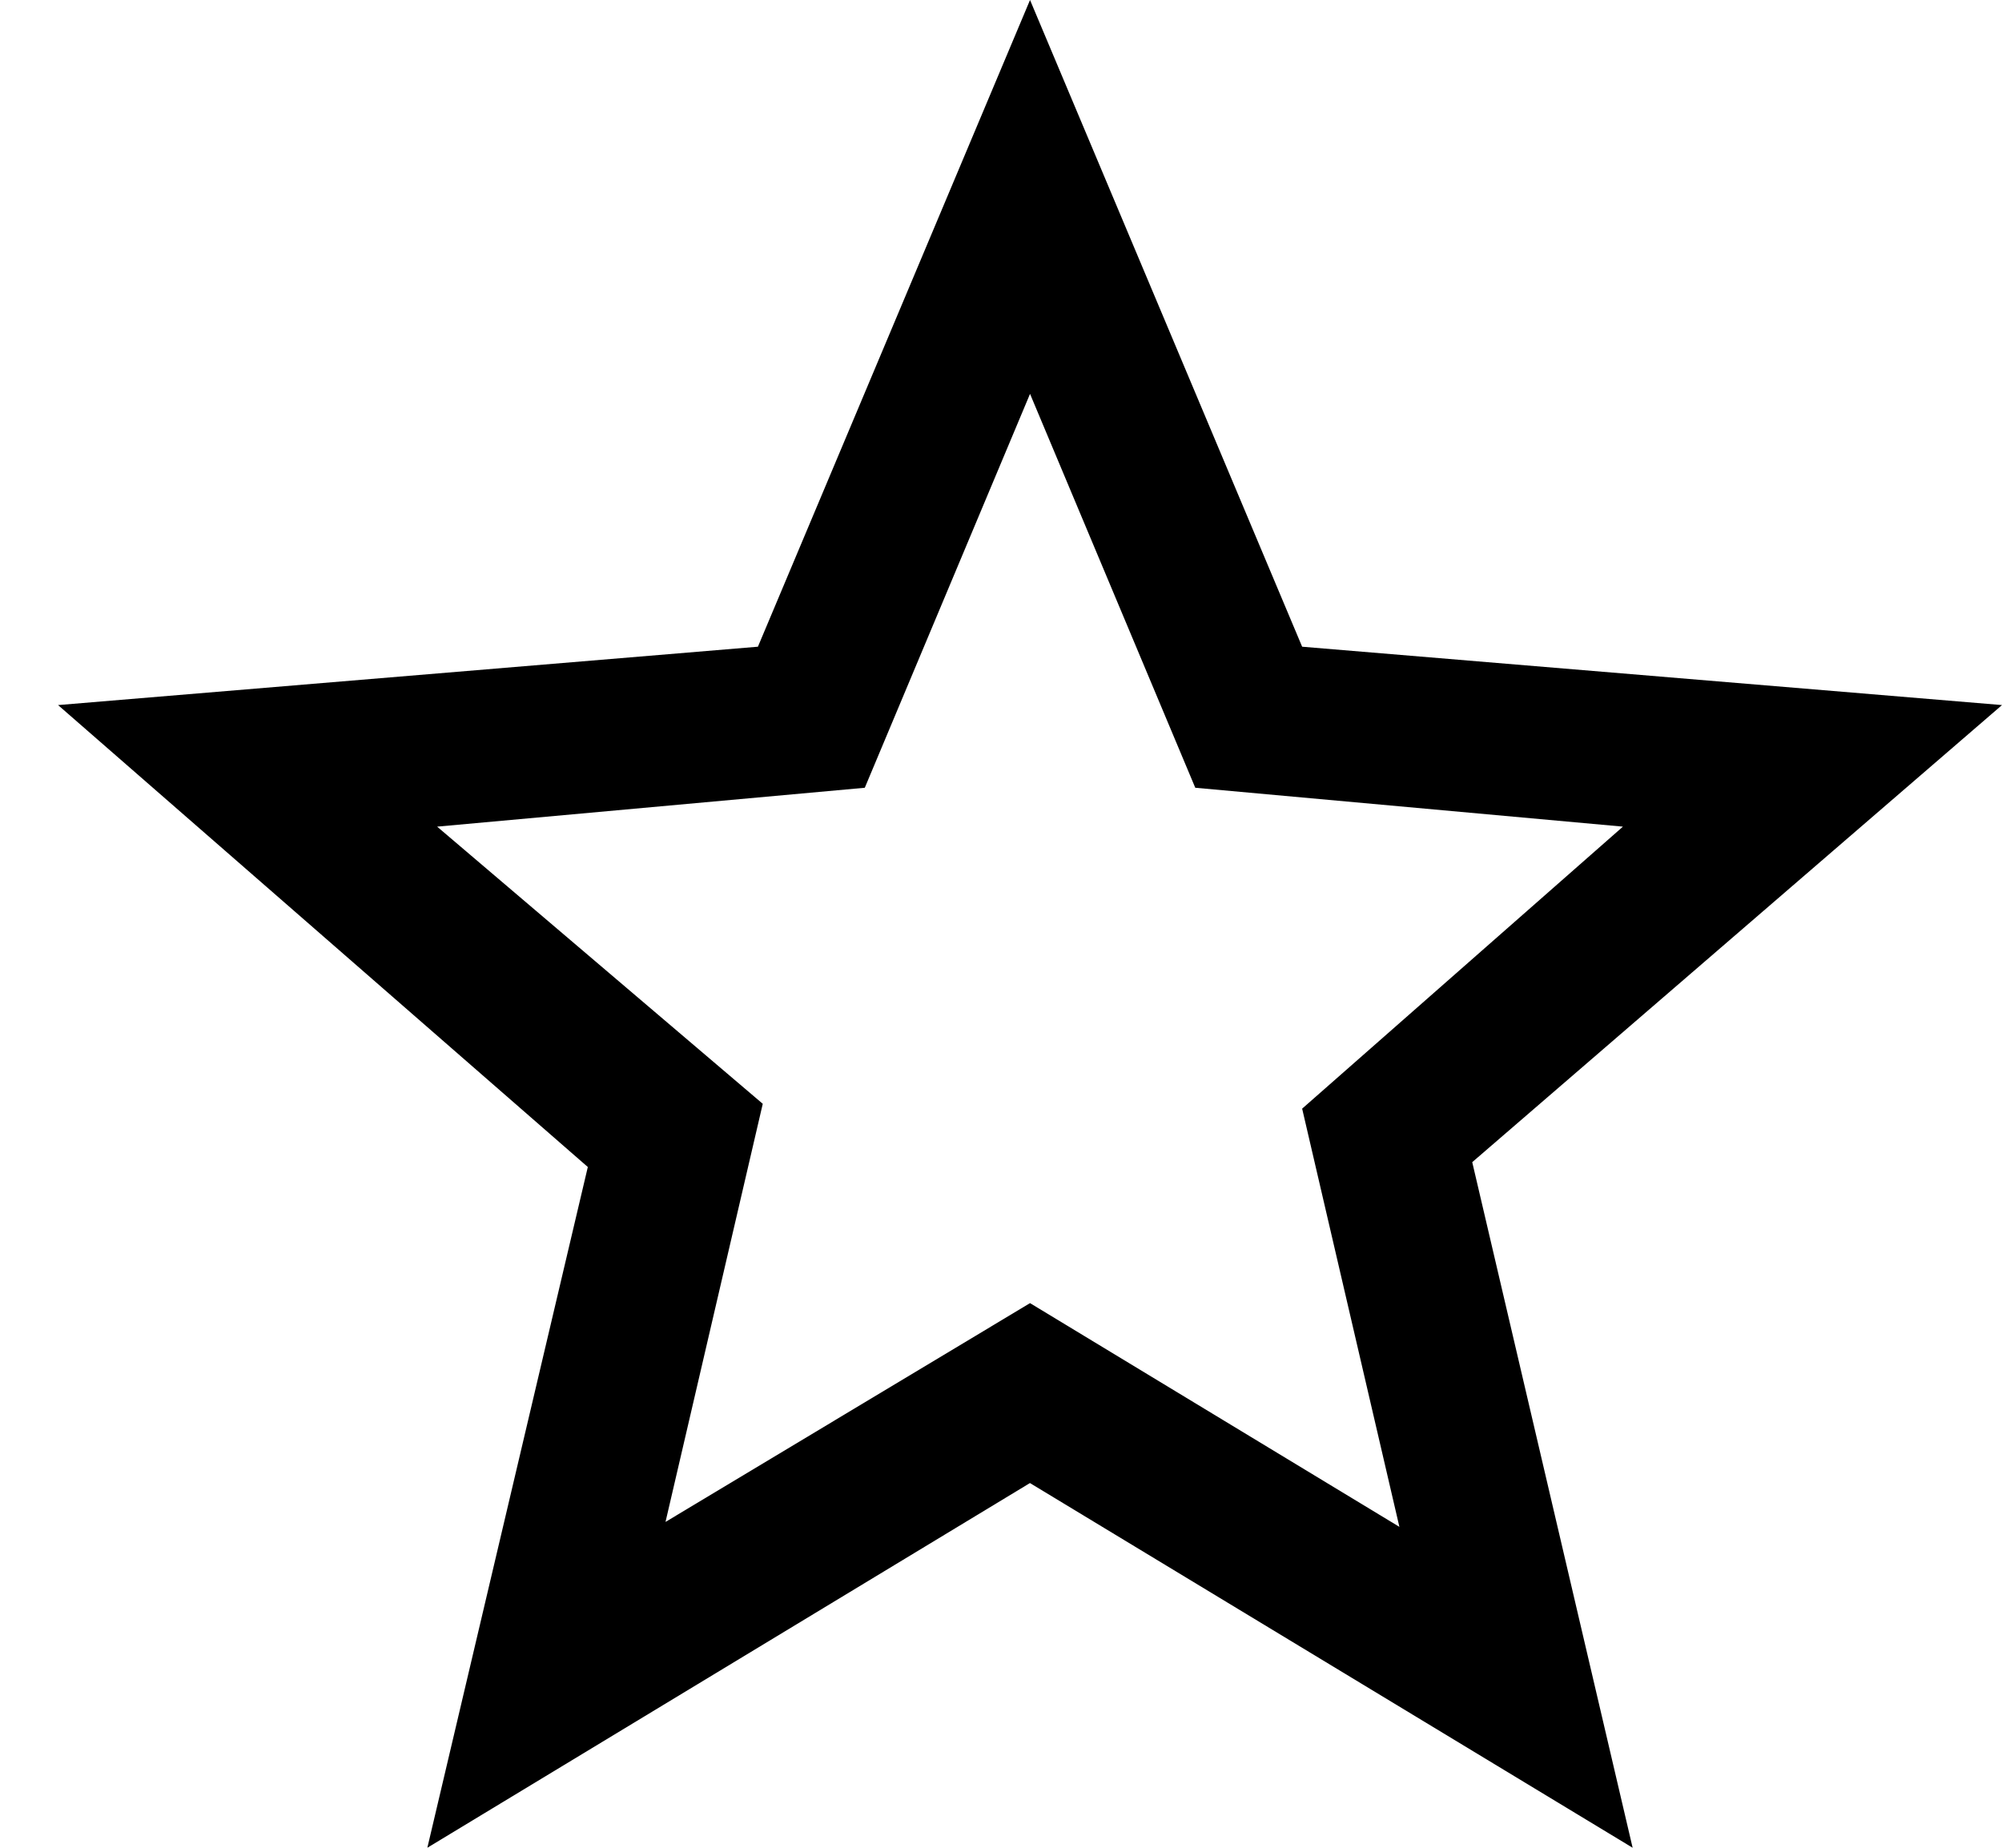
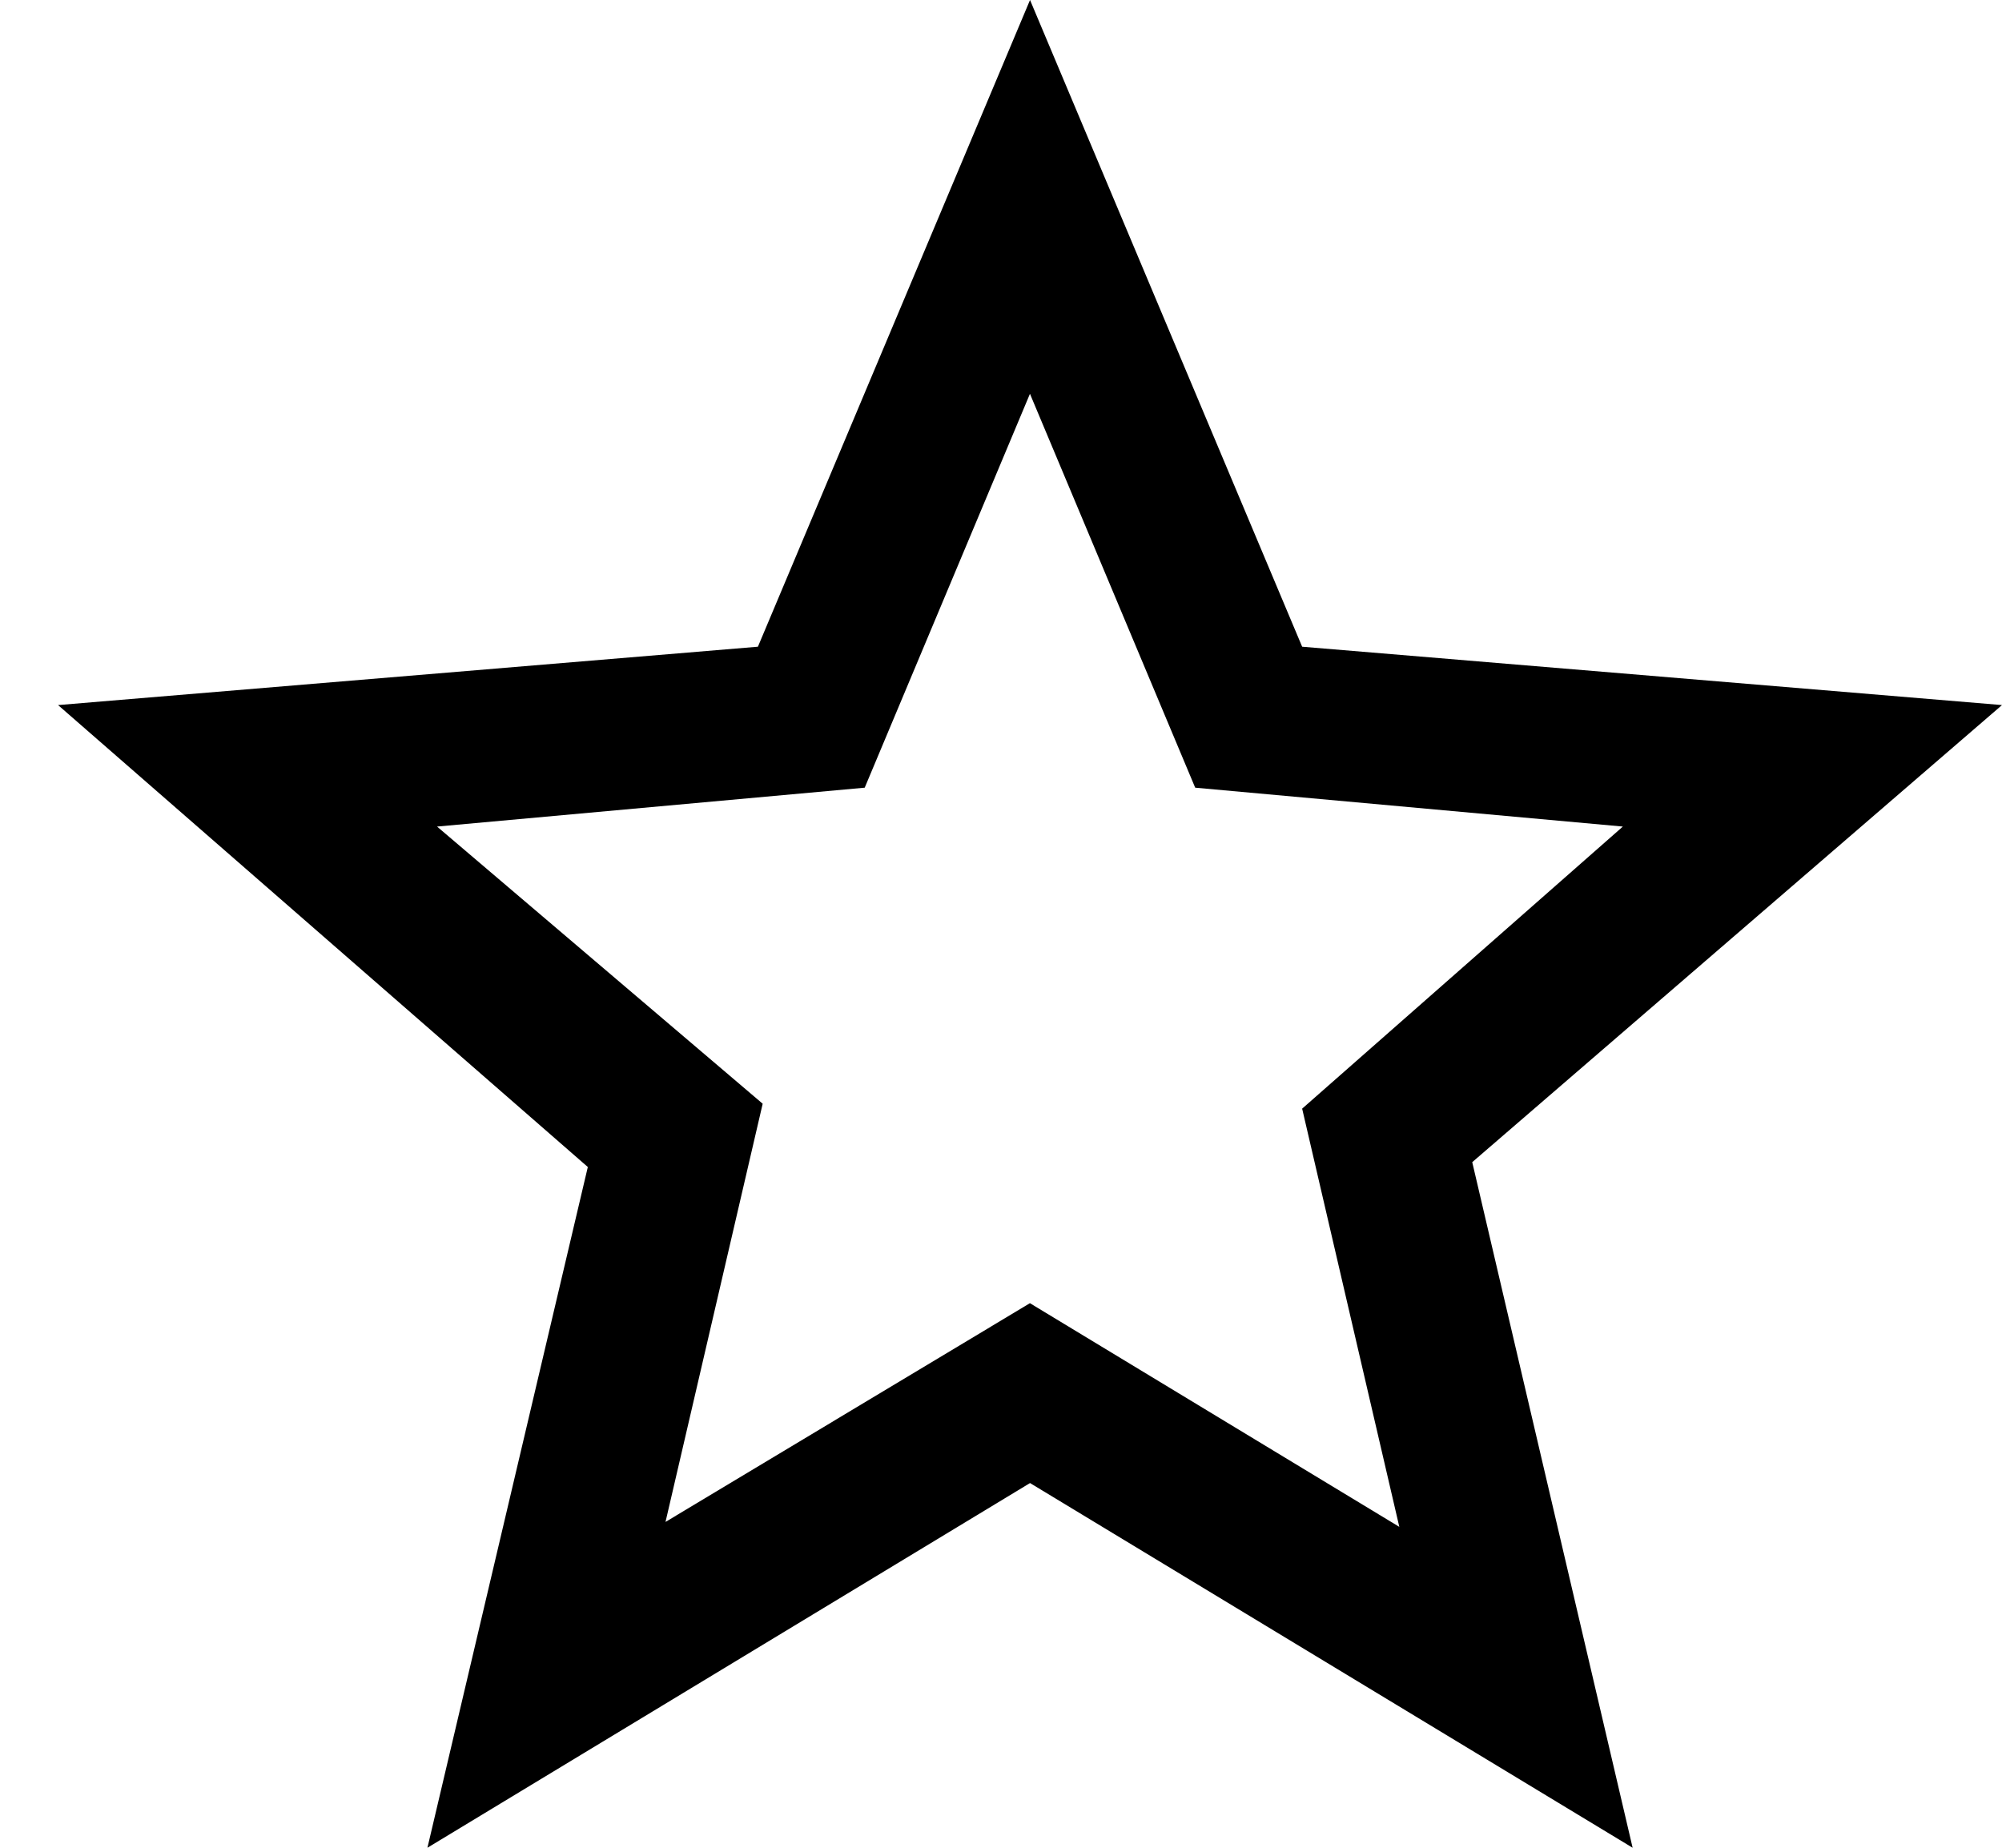
<svg xmlns="http://www.w3.org/2000/svg" class="icon-star-empty" width="26" height="24" viewBox="0 0 26 24">
-   <path fill="currentColor" d="M26 9.158L16.911 8.4 13.377 0 9.843 8.4l-9.089.758 6.88 6L5.55 24l7.826-4.737L21.203 24l-2.083-8.905L26 9.158zm-12.623 7.768l-4.734 2.842 1.263-5.431-4.229-3.6 5.554-.505 2.146-5.116 2.146 5.116 5.554.505-4.166 3.663 1.263 5.432-4.797-2.906z" />
+   <path fill="currentColor" d="M26 9.158L16.911 8.4 13.377 0 9.843 8.4l-9.089.758 6.88 6L5.551 24l7.826-4.737L21.203 24l-2.083-8.905L26 9.158zM13.377 16.926l-4.734 2.842 1.262-5.432-4.229-3.6 5.554-.505 2.146-5.116 2.146 5.116 5.554.505L16.911 14.4l1.262 5.432-4.797-2.905z" />
</svg>
